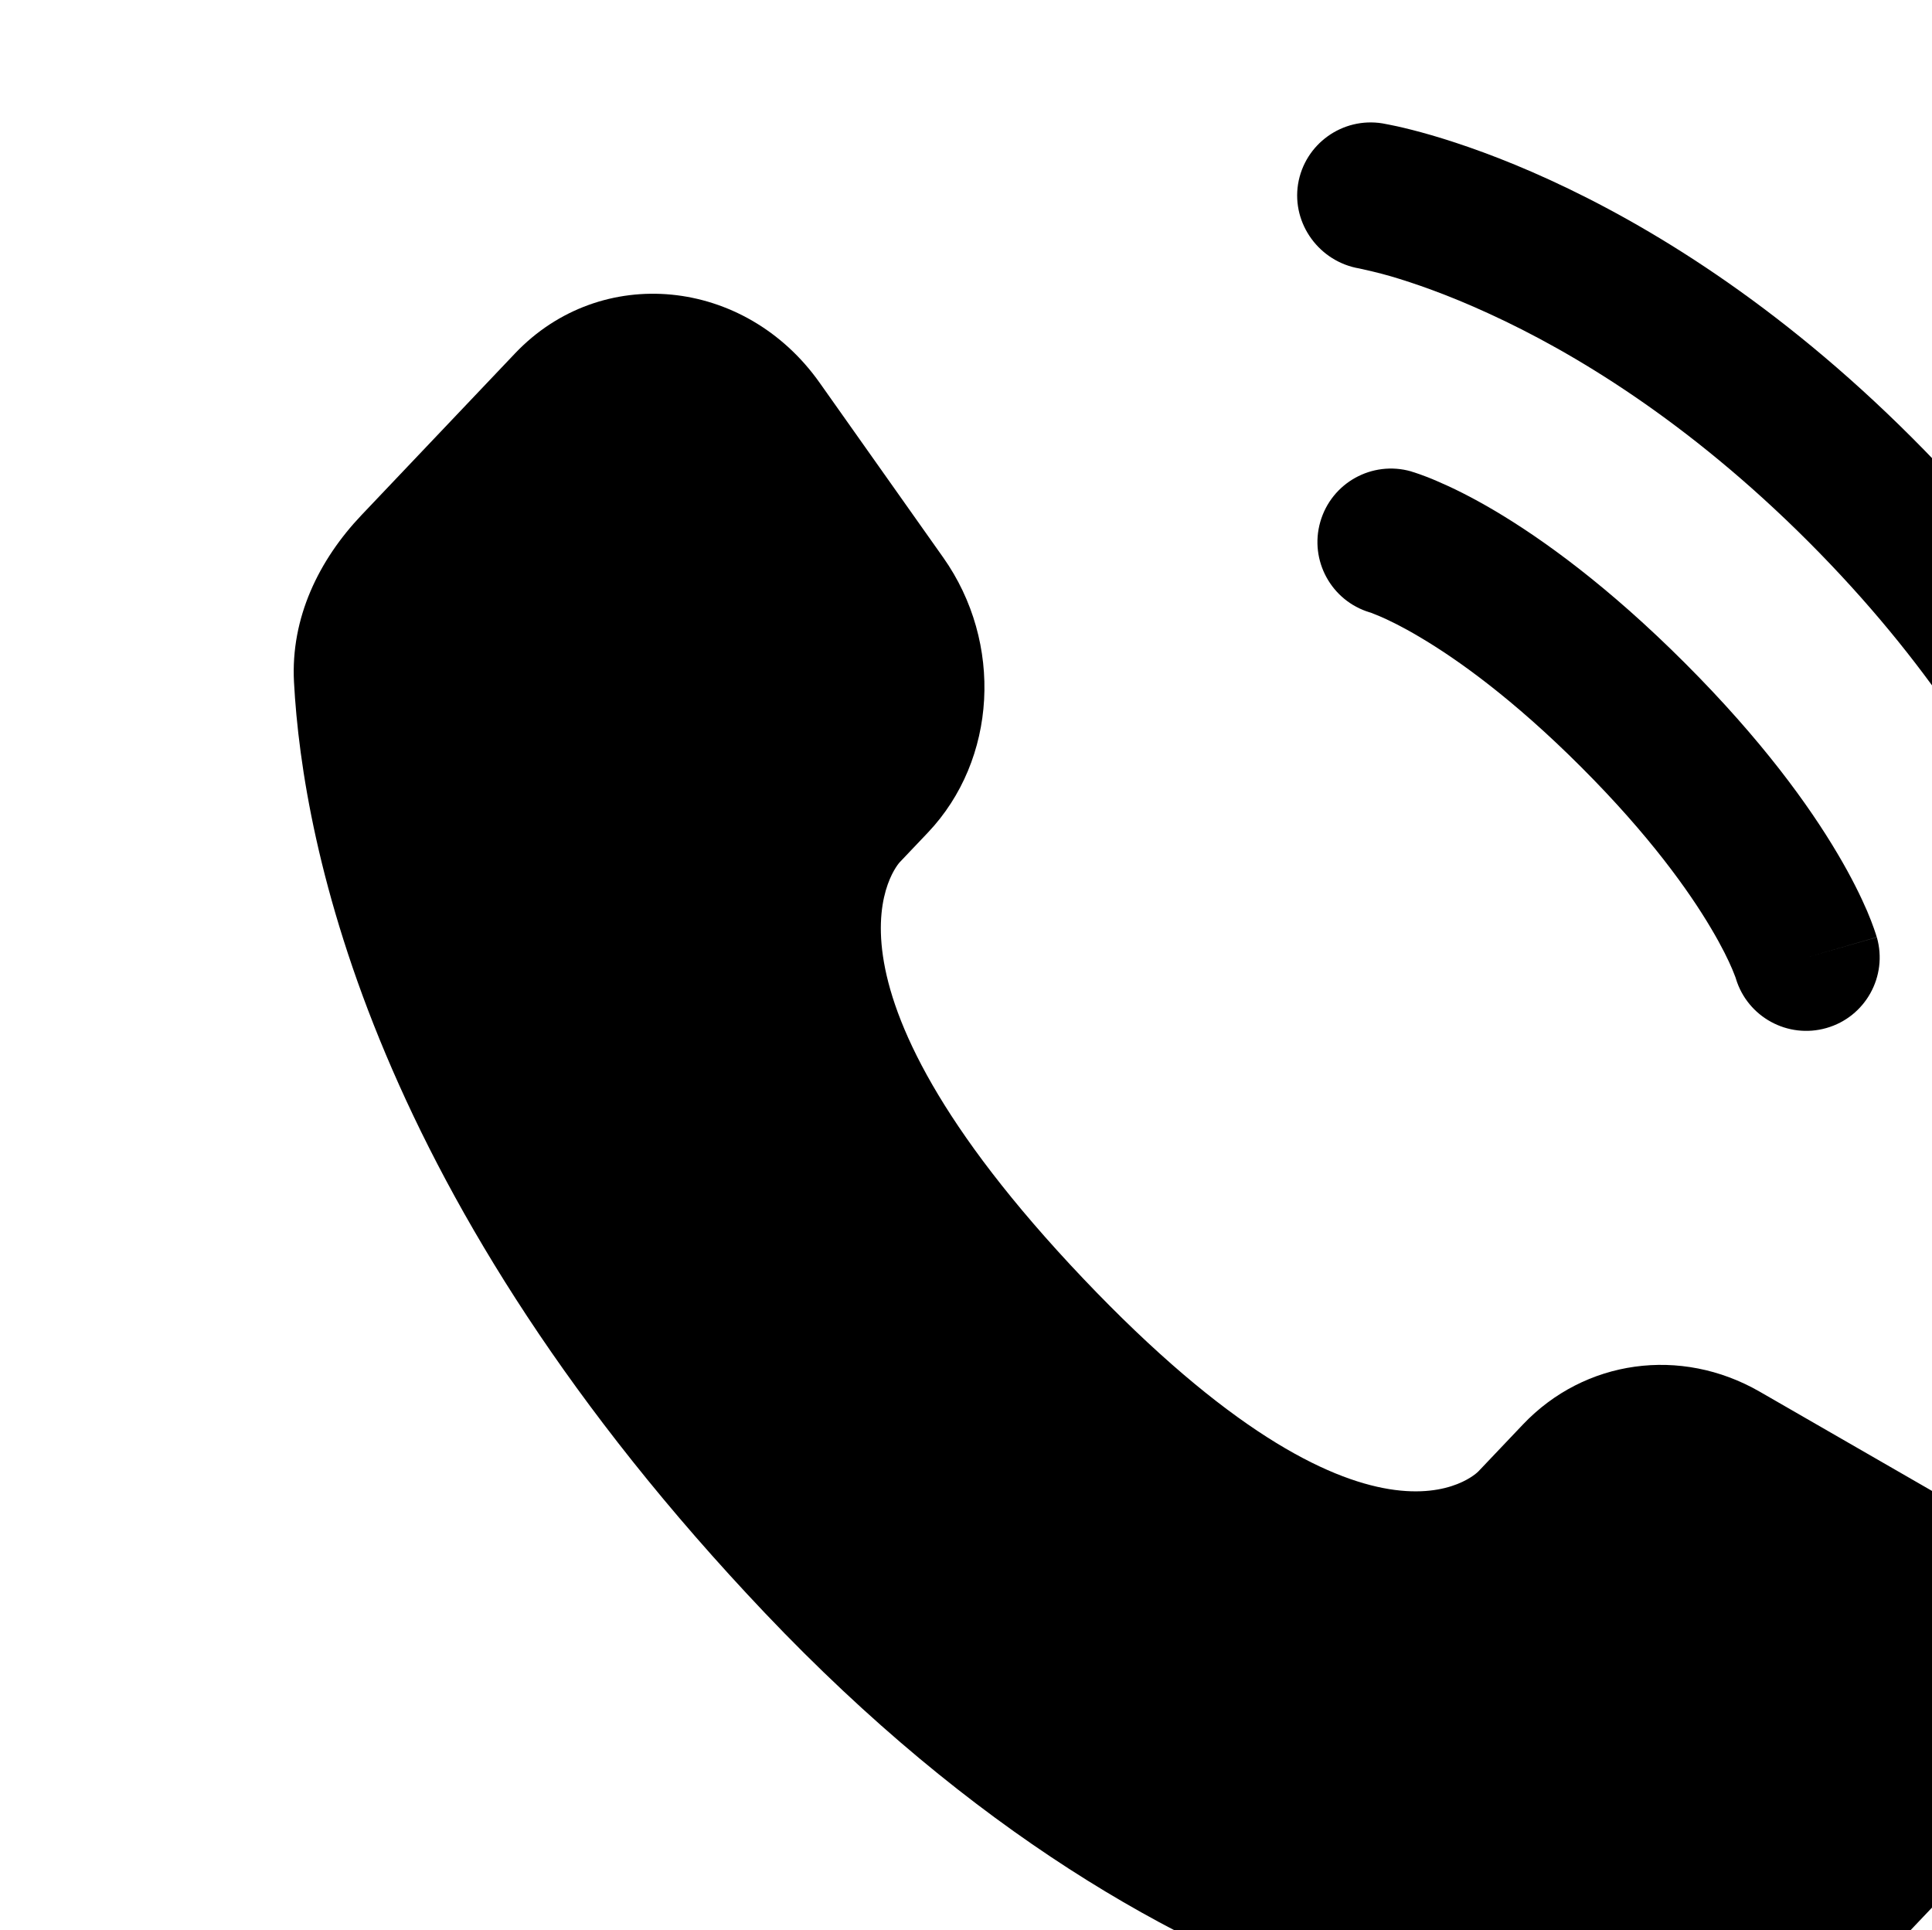
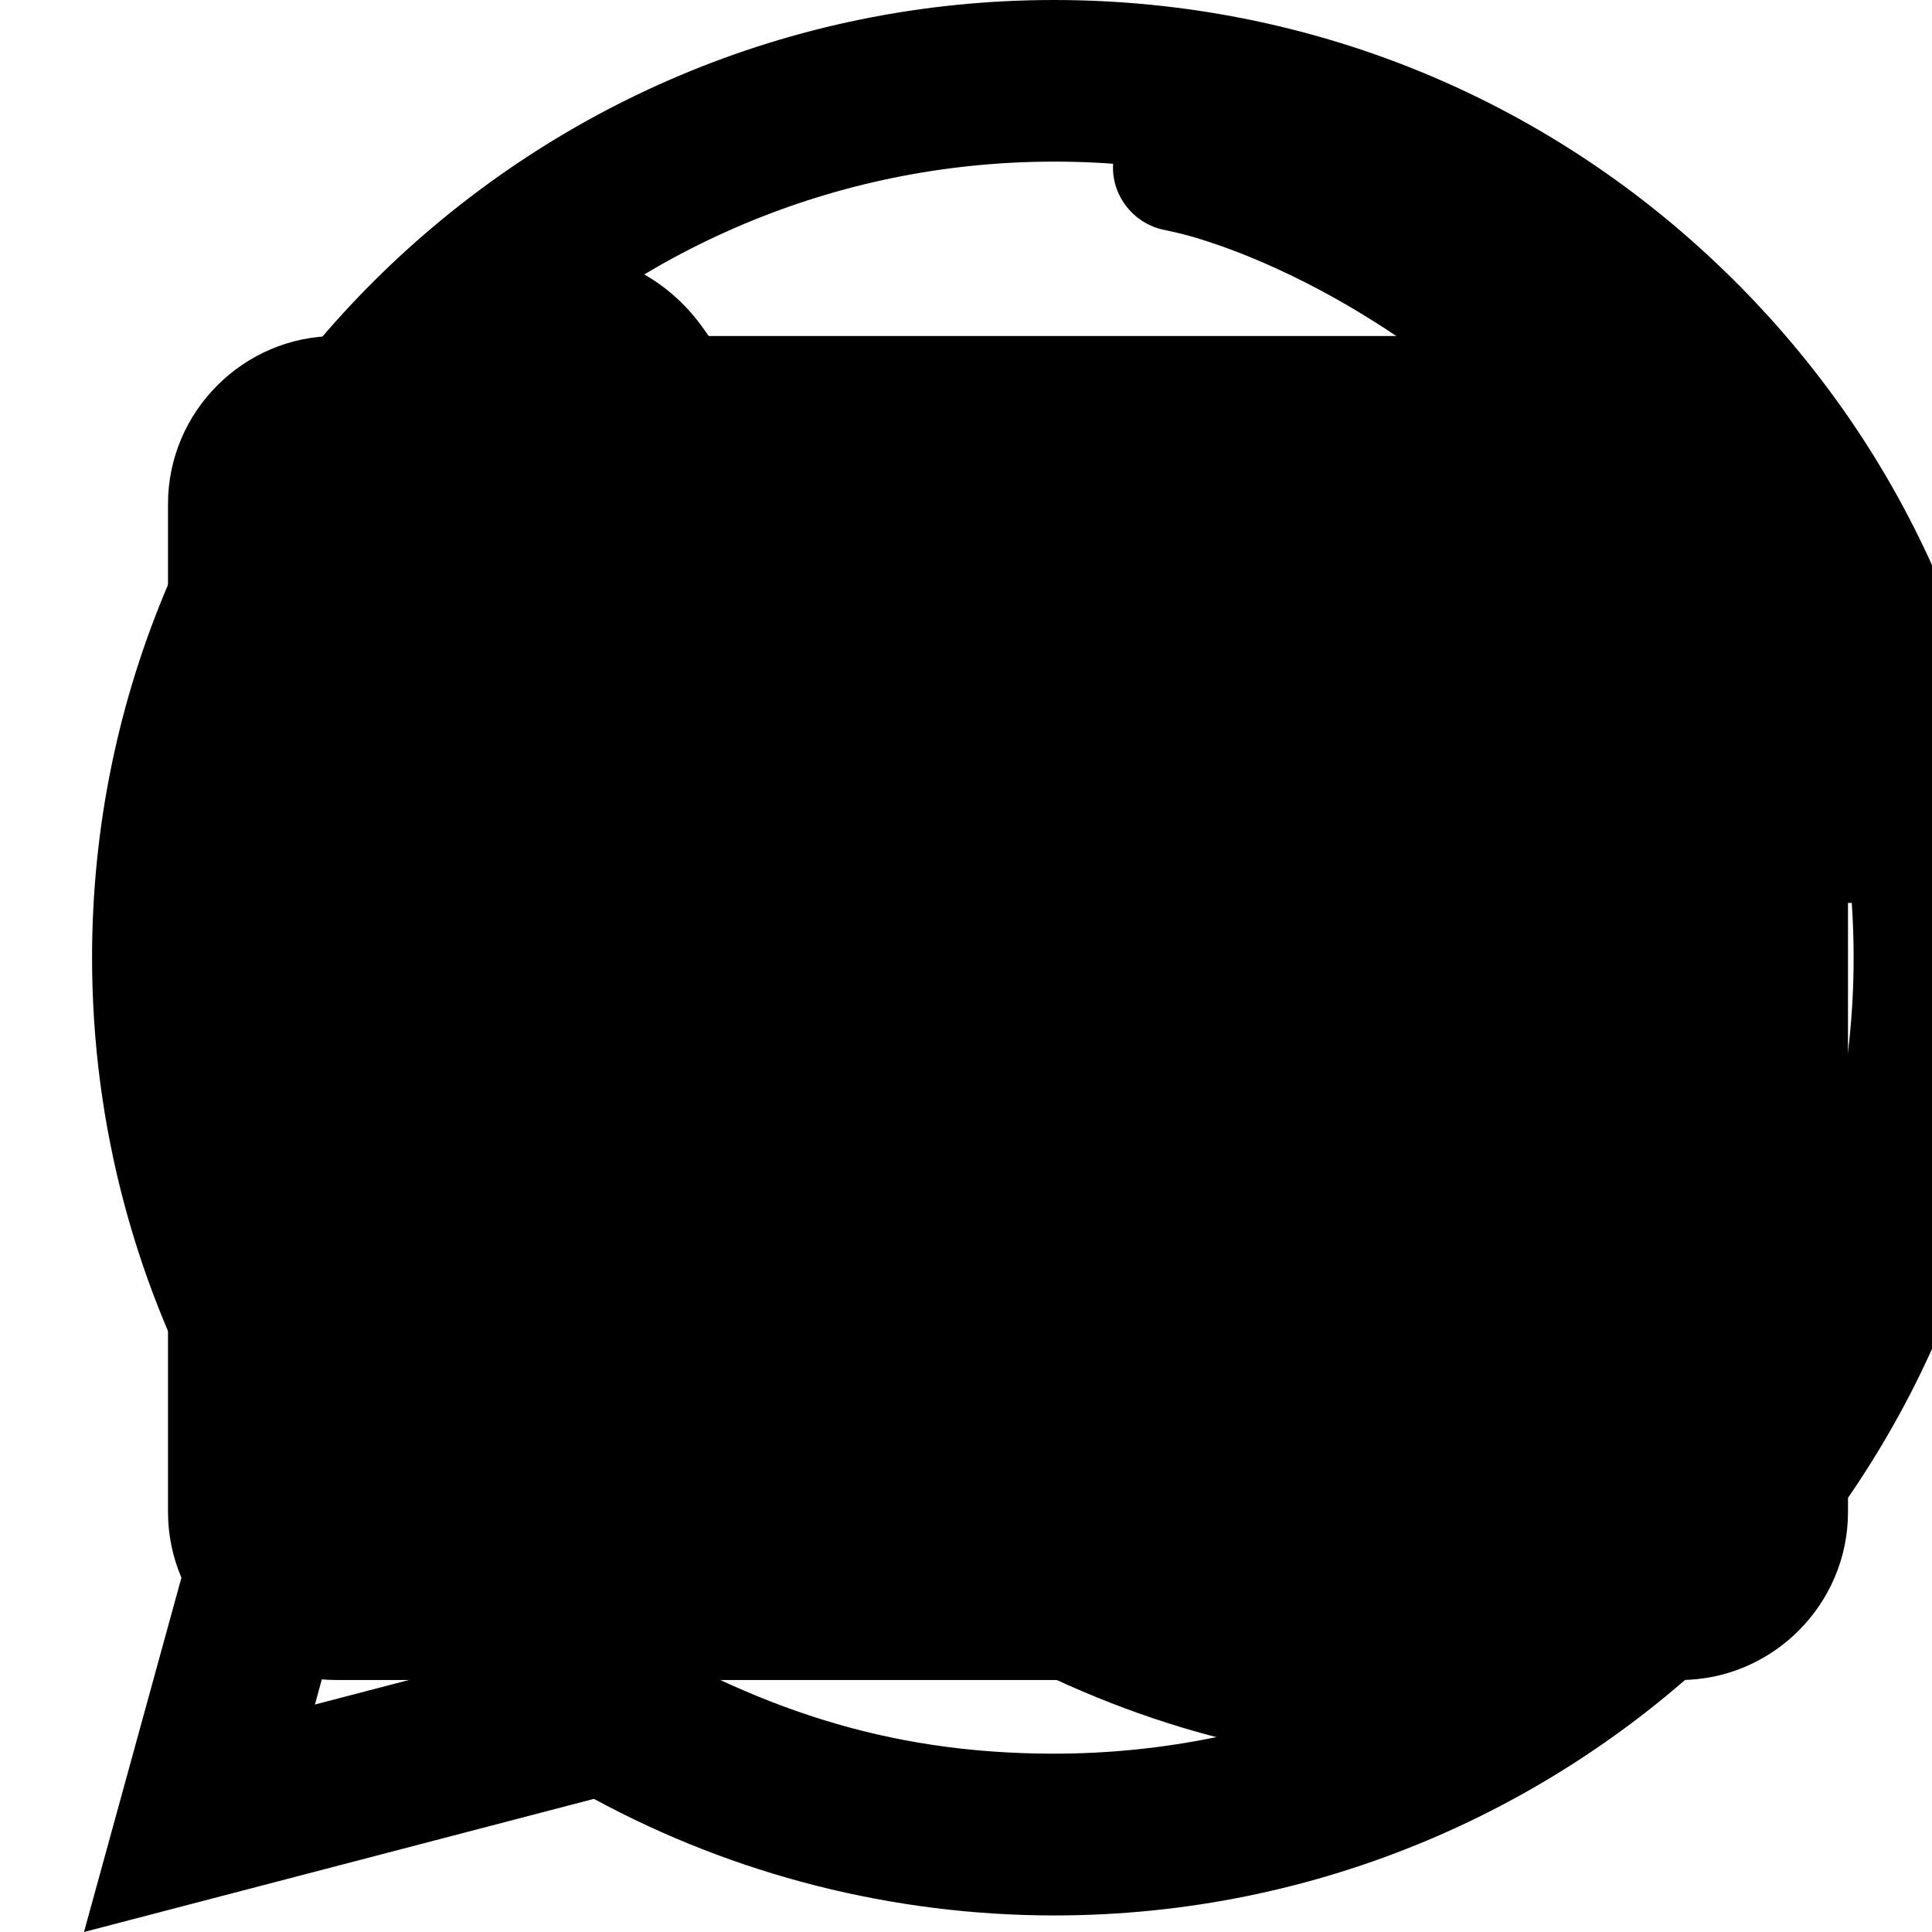
<svg xmlns="http://www.w3.org/2000/svg">
  <g id="phone">
    <path d="M15.556 14.548L15.101 15.027C15.101 15.027 14.018 16.167 11.063 13.056C8.108 9.945 9.191 8.805 9.191 8.805L9.478 8.503C10.184 7.759 10.251 6.565 9.634 5.693L8.373 3.91C7.61 2.83 6.136 2.688 5.261 3.609L3.692 5.261C3.258 5.718 2.968 6.309 3.003 6.966C3.093 8.645 3.811 12.259 7.815 16.475C12.062 20.946 16.047 21.124 17.676 20.963C18.192 20.912 18.64 20.634 19.001 20.254L20.422 18.758C21.381 17.749 21.11 16.018 19.883 15.312L17.973 14.212C17.167 13.749 16.186 13.885 15.556 14.548Z" />
    <path d="M13.259 1.88C13.326 1.471 13.712 1.194 14.121 1.26C14.146 1.265 14.228 1.28 14.271 1.29C14.356 1.309 14.475 1.338 14.623 1.381C14.92 1.468 15.335 1.61 15.832 1.838C16.829 2.295 18.154 3.094 19.53 4.47C20.906 5.845 21.705 7.171 22.162 8.168C22.39 8.665 22.532 9.08 22.619 9.377C22.662 9.525 22.691 9.644 22.71 9.729C22.72 9.772 22.727 9.806 22.732 9.832L22.737 9.863C22.803 10.272 22.529 10.674 22.12 10.74C21.712 10.806 21.328 10.53 21.26 10.123C21.258 10.112 21.252 10.083 21.246 10.055C21.234 10 21.212 9.912 21.179 9.796C21.111 9.564 20.993 9.218 20.798 8.793C20.408 7.942 19.707 6.768 18.47 5.53C17.232 4.292 16.058 3.591 15.207 3.202C14.781 3.006 14.436 2.889 14.204 2.821C14.088 2.787 13.942 2.754 13.886 2.742C13.479 2.674 13.194 2.288 13.259 1.88Z" />
    <path fill-rule="evenodd" clip-rule="evenodd" d="M13.486 5.33C13.6 4.931 14.015 4.701 14.413 4.814L14.207 5.536C14.413 4.814 14.413 4.814 14.413 4.814L14.414 4.815L14.416 4.815L14.419 4.816L14.427 4.819L14.447 4.825C14.462 4.83 14.481 4.836 14.503 4.844C14.548 4.86 14.607 4.882 14.68 4.914C14.826 4.976 15.025 5.072 15.27 5.217C15.759 5.507 16.427 5.988 17.212 6.773C17.997 7.558 18.478 8.226 18.768 8.716C18.913 8.96 19.009 9.159 19.072 9.305C19.103 9.378 19.125 9.437 19.141 9.482C19.149 9.504 19.155 9.523 19.16 9.538L19.166 9.558L19.169 9.566L19.17 9.569L19.17 9.571C19.17 9.571 19.171 9.572 18.45 9.778L19.171 9.572C19.285 9.97 19.054 10.386 18.656 10.499C18.261 10.612 17.849 10.386 17.731 9.994L17.728 9.984C17.722 9.969 17.711 9.939 17.693 9.896C17.656 9.809 17.589 9.668 17.477 9.48C17.254 9.103 16.851 8.534 16.151 7.834C15.451 7.134 14.882 6.731 14.505 6.508C14.317 6.396 14.176 6.329 14.089 6.292C14.046 6.274 14.017 6.263 14.002 6.257L13.991 6.254C13.599 6.136 13.373 5.724 13.486 5.33Z" />
  </g>
+   <g id="whatsapp">
+     <path d="M1 23L2.624 17.094C1.622 15.365 1.095 13.405 1.096 11.396C1.099 5.113 6.236 0 12.548 0C15.611 0.001 18.486 1.188 20.649 3.343C22.811 5.497 24.001 8.361 24 11.406C23.997 17.69 18.86 22.803 12.548 22.803C10.632 22.802 8.744 22.323 7.071 21.415L1 23ZM7.352 19.352C8.966 20.305 10.507 20.876 12.544 20.877C17.79 20.877 22.064 16.628 22.067 11.404C22.068 6.17 17.815 1.926 12.552 1.924C7.302 1.924 3.032 6.174 3.03 11.396C3.029 13.529 3.657 15.125 4.711 16.796L3.749 20.292L7.352 19.352ZM18.317 14.115C18.246 13.996 18.055 13.925 17.768 13.783C17.482 13.64 16.075 12.951 15.812 12.856C15.55 12.761 15.36 12.713 15.168 12.999C14.978 13.284 14.429 13.925 14.262 14.115C14.095 14.305 13.928 14.329 13.642 14.186C13.356 14.043 12.434 13.743 11.341 12.773C10.49 12.018 9.916 11.085 9.749 10.8C9.582 10.515 9.732 10.361 9.874 10.219C10.003 10.091 10.16 9.886 10.304 9.719C10.449 9.555 10.496 9.436 10.592 9.245C10.688 9.055 10.641 8.889 10.568 8.746C10.496 8.604 9.924 7.202 9.686 6.632C9.453 6.077 9.217 6.152 9.042 6.143L8.493 6.133C8.303 6.133 7.993 6.204 7.731 6.49C7.469 6.775 6.729 7.463 6.729 8.866C6.729 10.268 7.755 11.622 7.897 11.812C8.041 12.001 9.915 14.878 12.785 16.111C13.468 16.405 14.001 16.58 14.416 16.711C15.102 16.928 15.726 16.897 16.219 16.825C16.769 16.743 17.912 16.136 18.15 15.47C18.389 14.804 18.389 14.234 18.317 14.115Z" />
+   </g>
+   <g id="email">
+     <path d="M22 6C22 4.9 21.1 4 20 4H4C2.9 4 2 4.9 2 6M22 6V18C22 19.1 21.1 20 20 20H4C2.9 20 2 19.1 2 18V6M22 6L12 13L2 6" stroke-width="2" stroke-linecap="round" stroke-linejoin="round" />
+   </g>
</svg>
